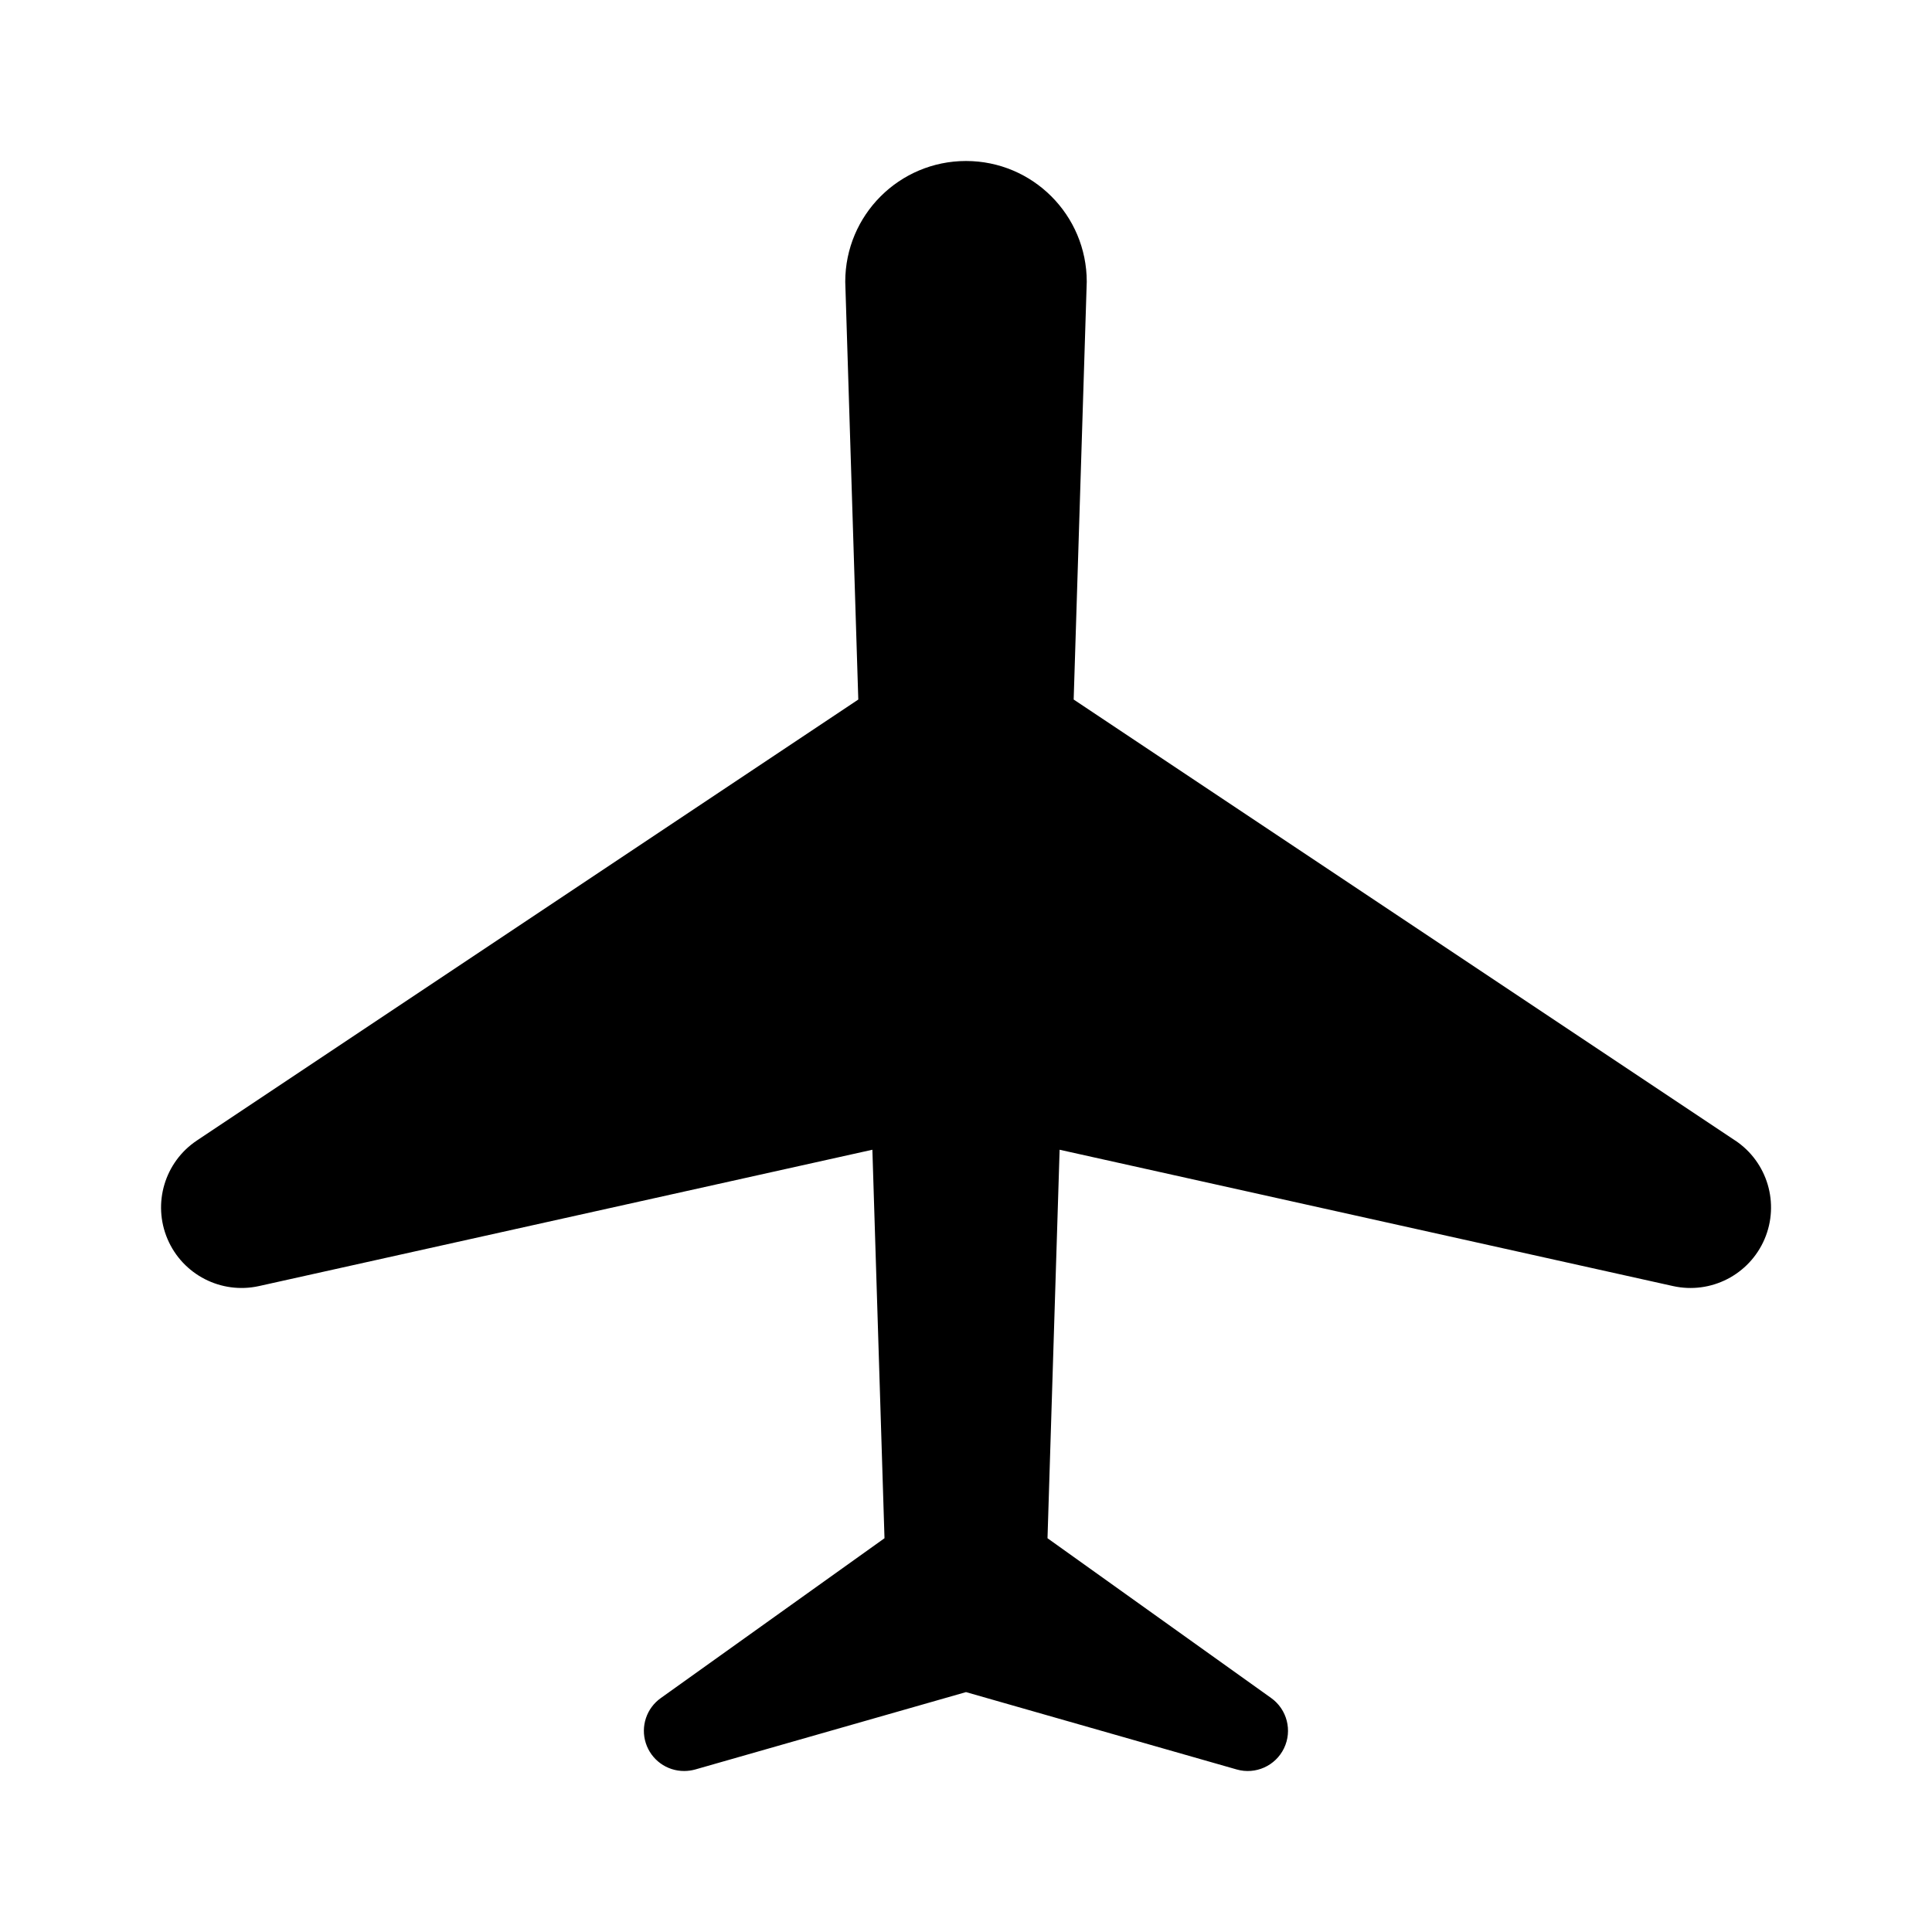
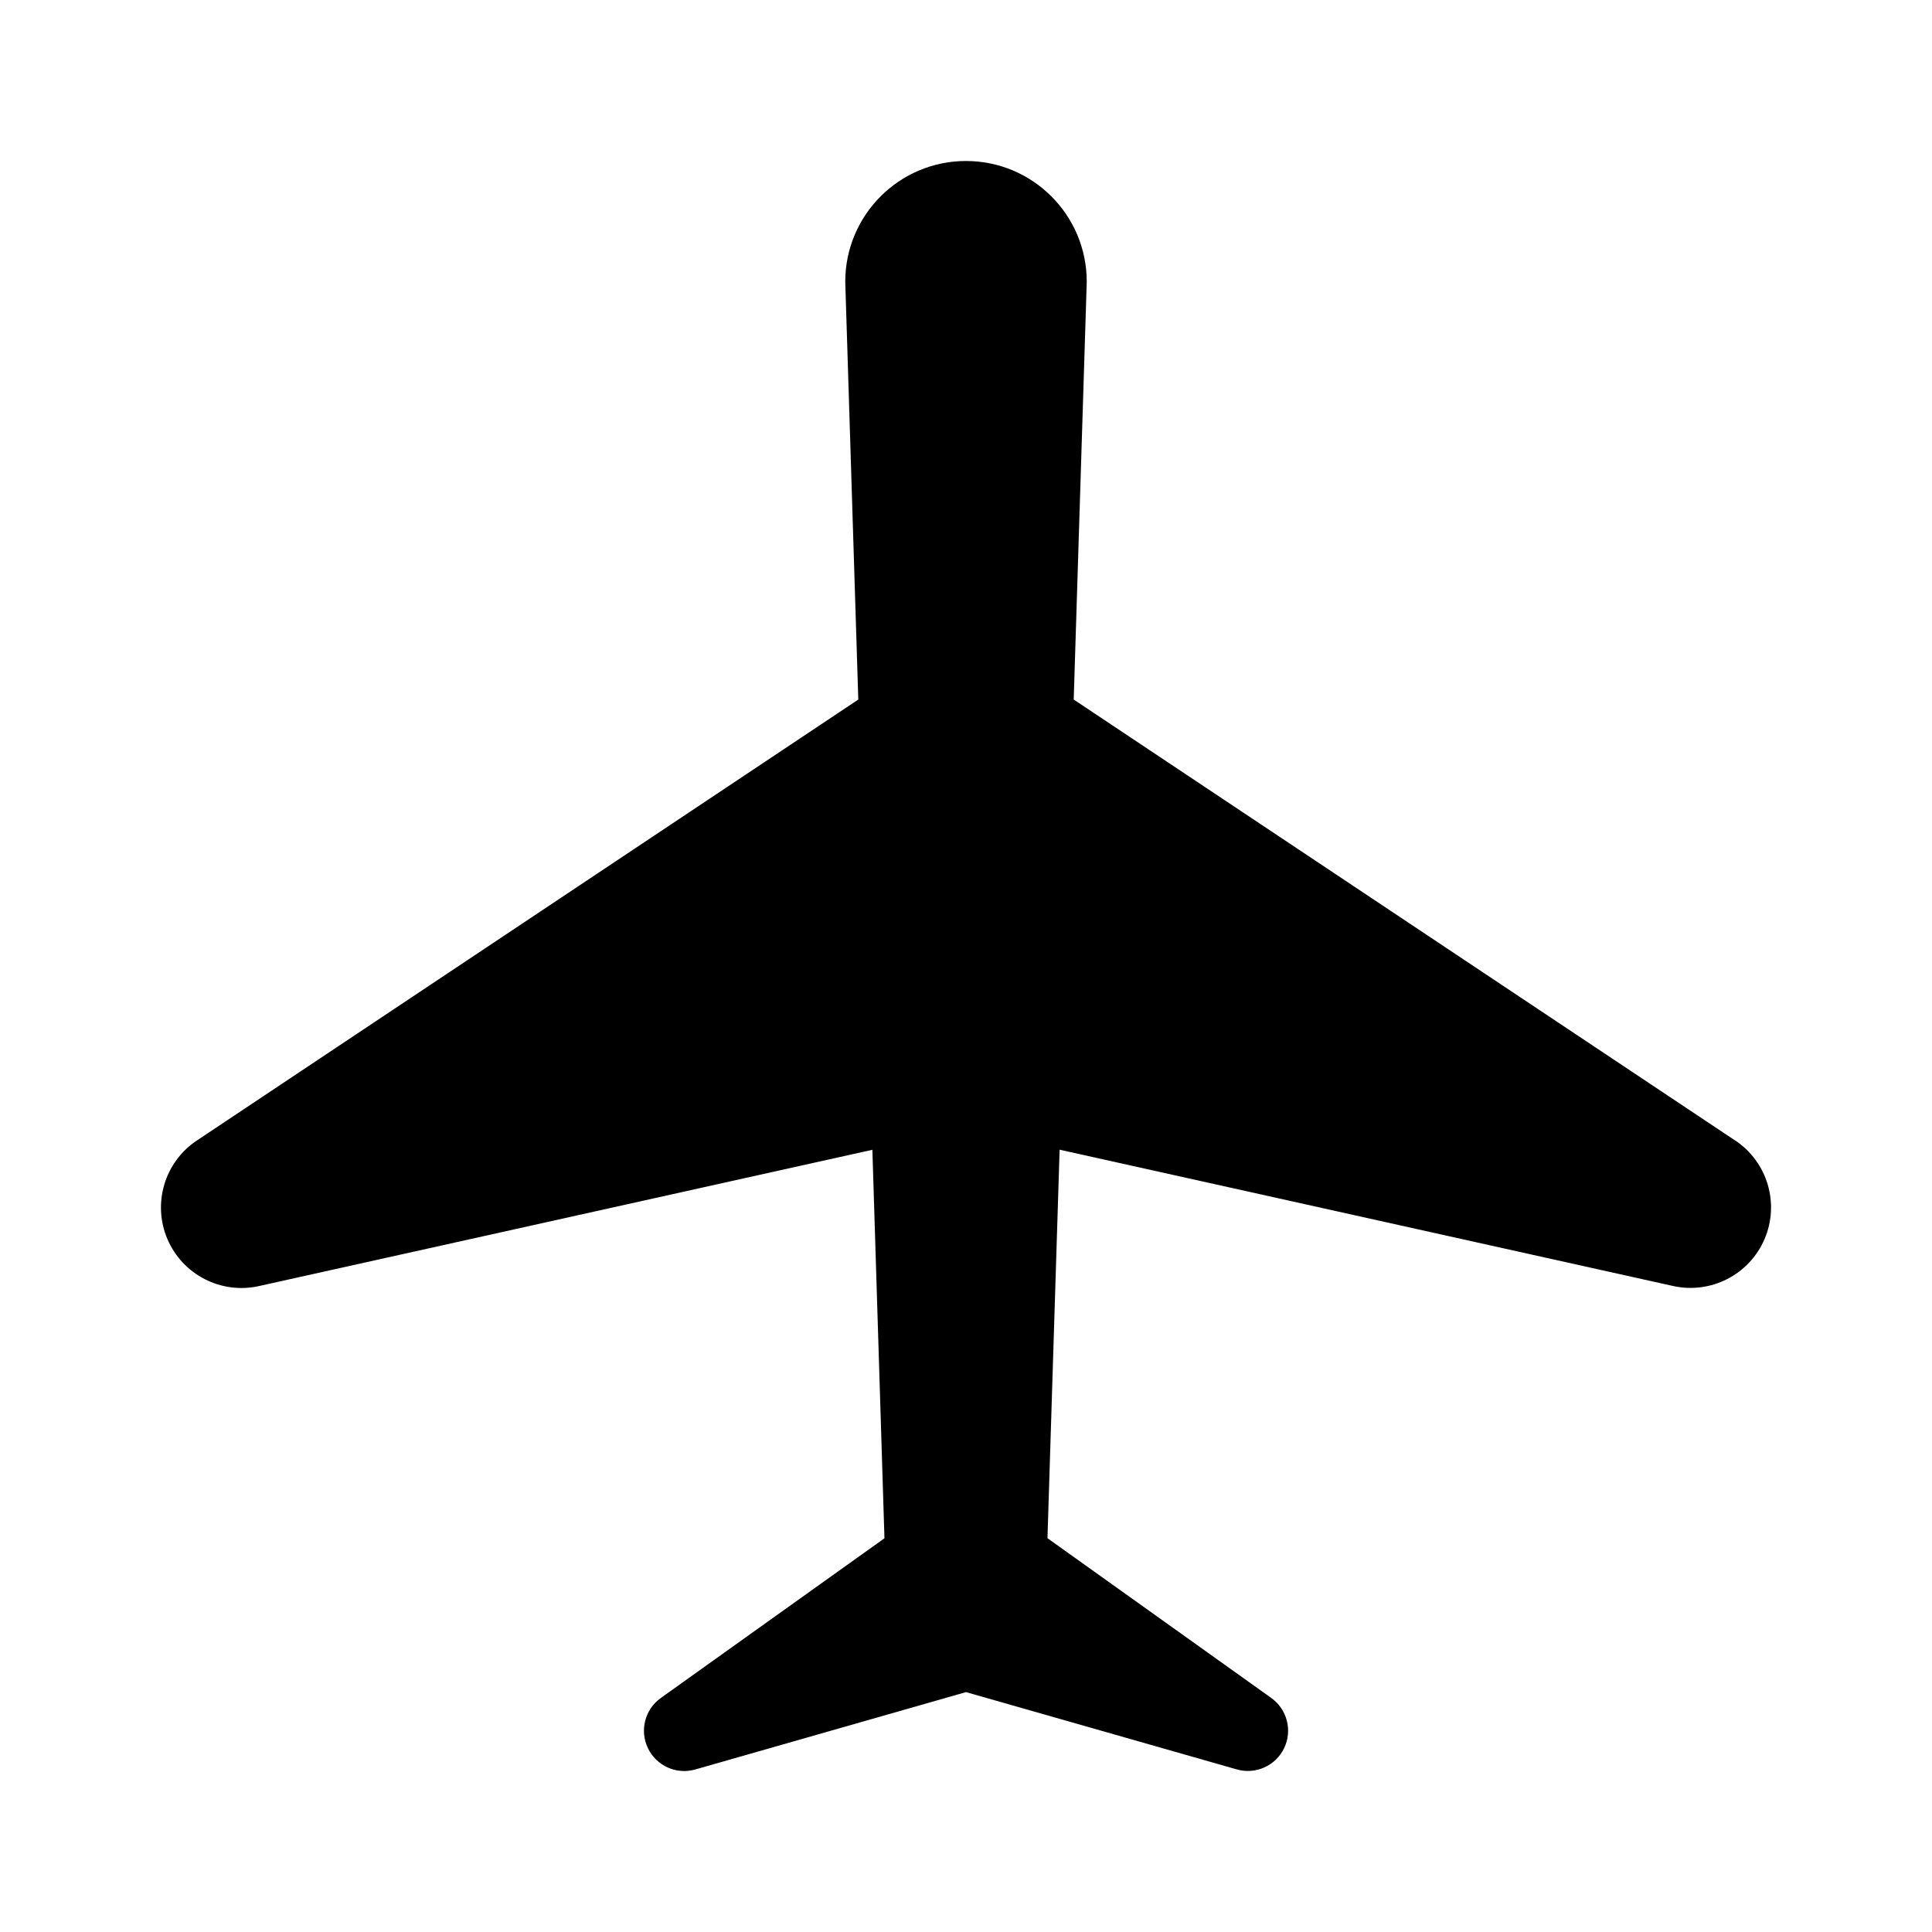
- <svg xmlns="http://www.w3.org/2000/svg" width="48" height="48" viewBox="0 0 48 48">
-   <path d="M43.11 28.336 26.675 17.38 27 7a3 3 0 1 0-6 0l.324 10.38L4.891 28.336a2 2 0 0 0 1.543 3.616l15.24-3.387.301 9.652-5.556 3.97A.998.998 0 0 0 17 44c.09 0 .184-.013.274-.038L24 42.04l6.726 1.922a1 1 0 0 0 .856-1.775l-5.557-3.97.301-9.652 15.24 3.387a2.002 2.002 0 0 0 2.274-1.167 2 2 0 0 0-.73-2.45Z" />
+ <svg width="24" height="24" viewBox="0 0 24 24">
+   <path d="M21.555 14.168 13.338 8.69 13.5 3.5a1.5 1.5 0 1 0-3 0l.162 5.19-8.217 5.478a1 1 0 0 0-.365 1.225 1 1 0 0 0 1.137.583l7.62-1.693.15 4.826-2.778 1.984a.5.5 0 0 0-.16.624.5.5 0 0 0 .588.264L12 21.02l3.363.96a.5.5 0 0 0 .428-.888l-2.779-1.984.151-4.826 7.62 1.693a1.001 1.001 0 0 0 1.137-.583 1 1 0 0 0-.365-1.225Z" />
</svg>
